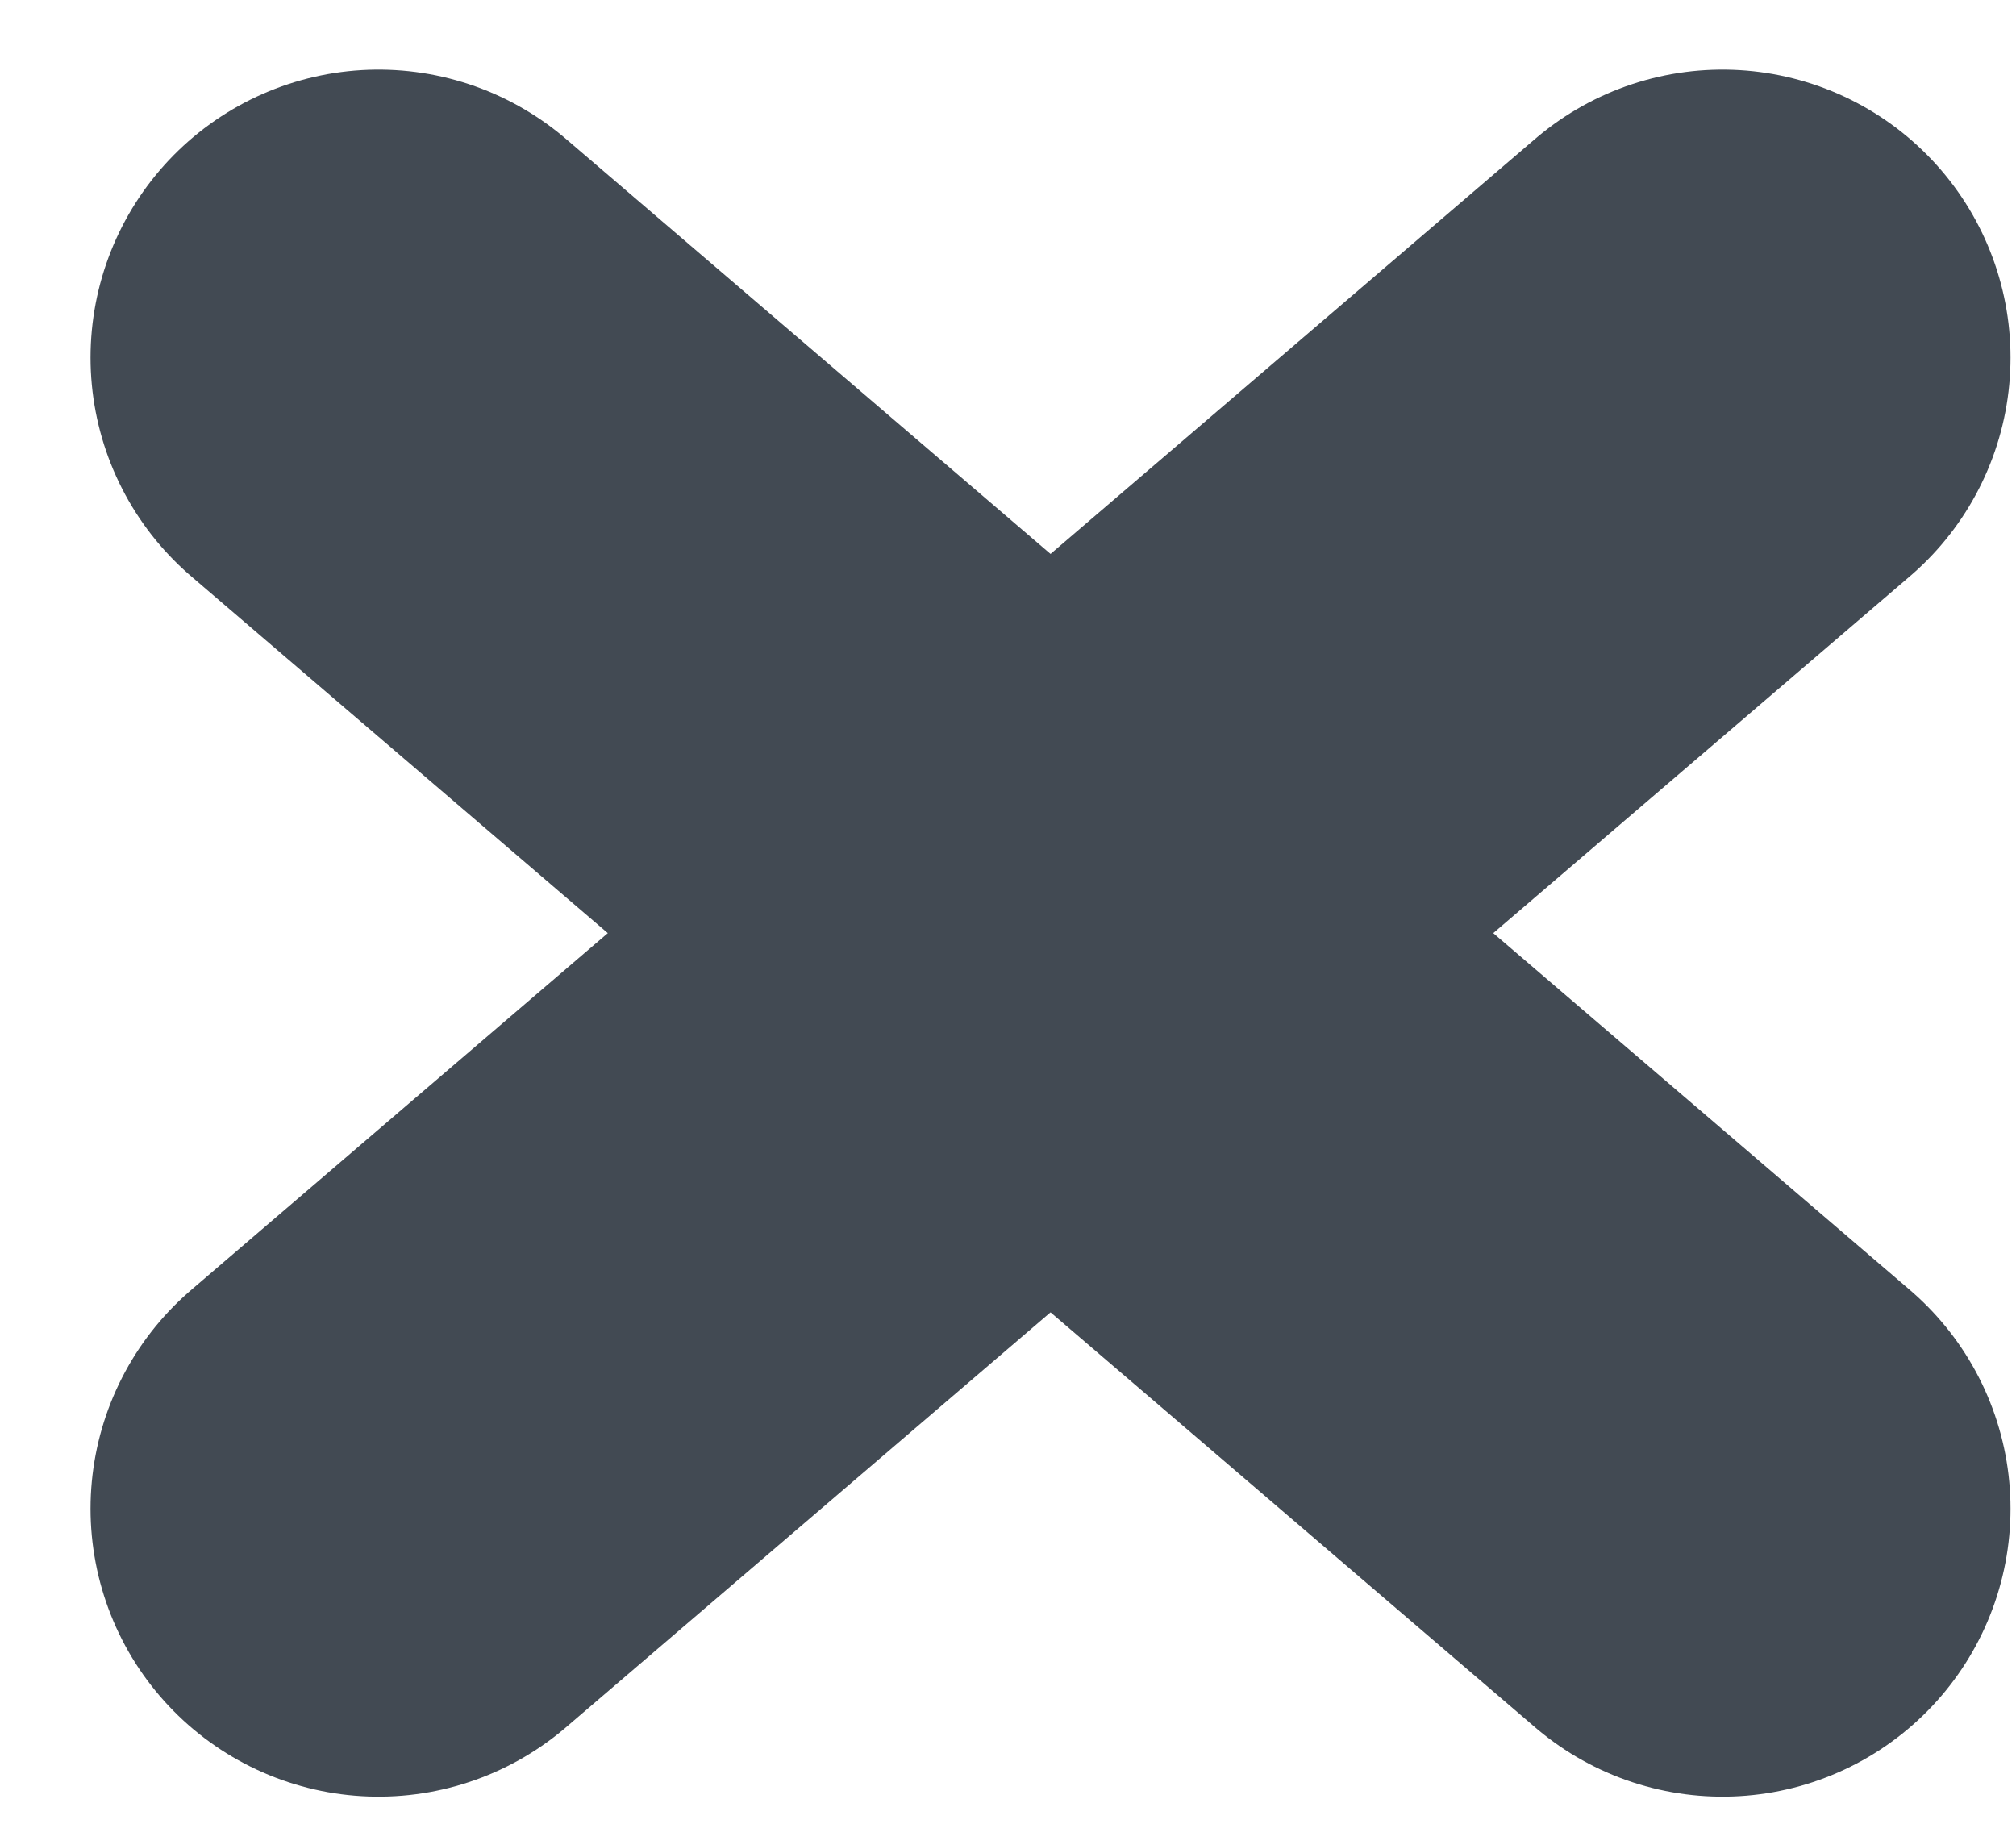
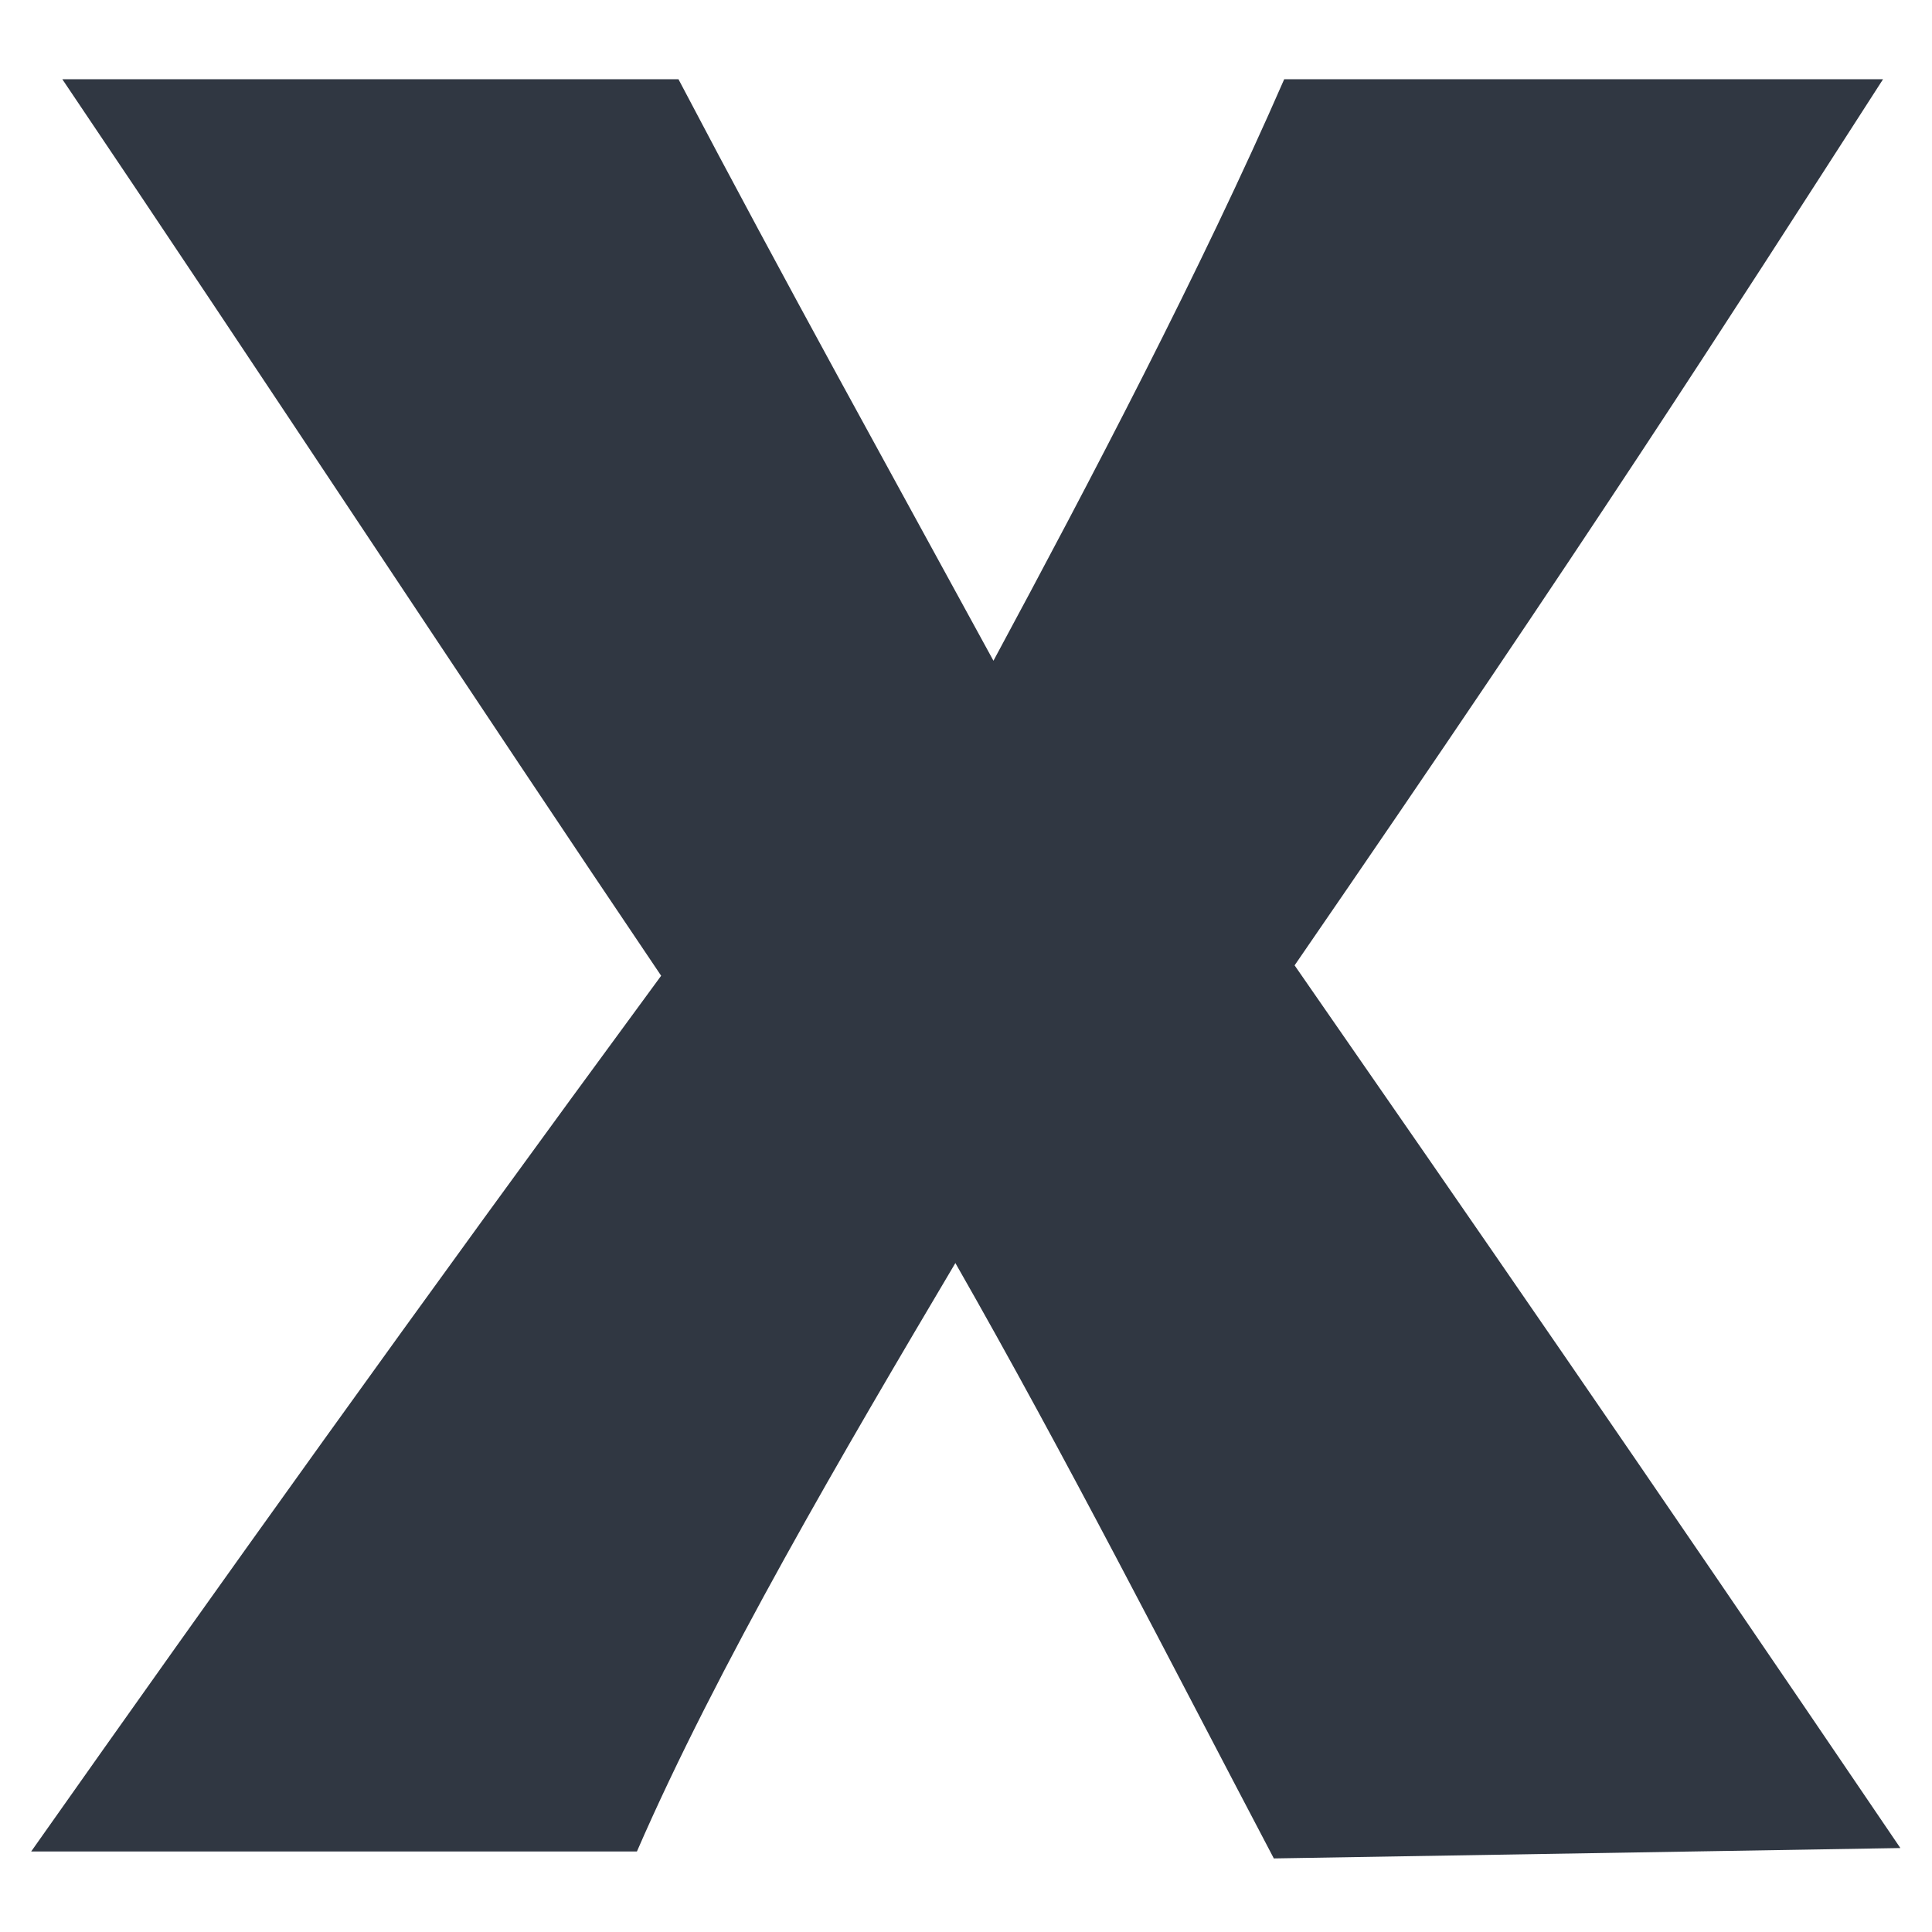
- <svg xmlns="http://www.w3.org/2000/svg" width="21" height="19" viewBox="0 0 21 19" fill="none">
-   <path d="M3.943 3.725L17.943 15.716" stroke="#424A53" stroke-width="6" stroke-linecap="round" />
-   <path d="M17.943 3.725L3.943 15.716" stroke="#424A53" stroke-width="6" stroke-linecap="round" />
+ <svg xmlns="http://www.w3.org/2000/svg" width="24" height="24" viewBox="0 0 24 24" fill="none">
+   <path d="M23.607 22.957C20.253 18.012 18.318 15.217 16.082 11.992C19.78 6.617 21.371 4.123 23.392 0.984H15.953C14.921 3.349 13.545 5.972 12.341 8.208C11.051 5.843 9.761 3.521 8.428 0.984H0.774C3.182 4.553 5.977 8.81 8.213 12.121C5.117 16.335 2.752 19.646 0.387 23H7.912C8.901 20.721 10.492 18.012 11.868 15.69C13.244 18.098 14.534 20.635 15.824 23.086L23.607 22.957Z" fill="#303742" />
</svg>
